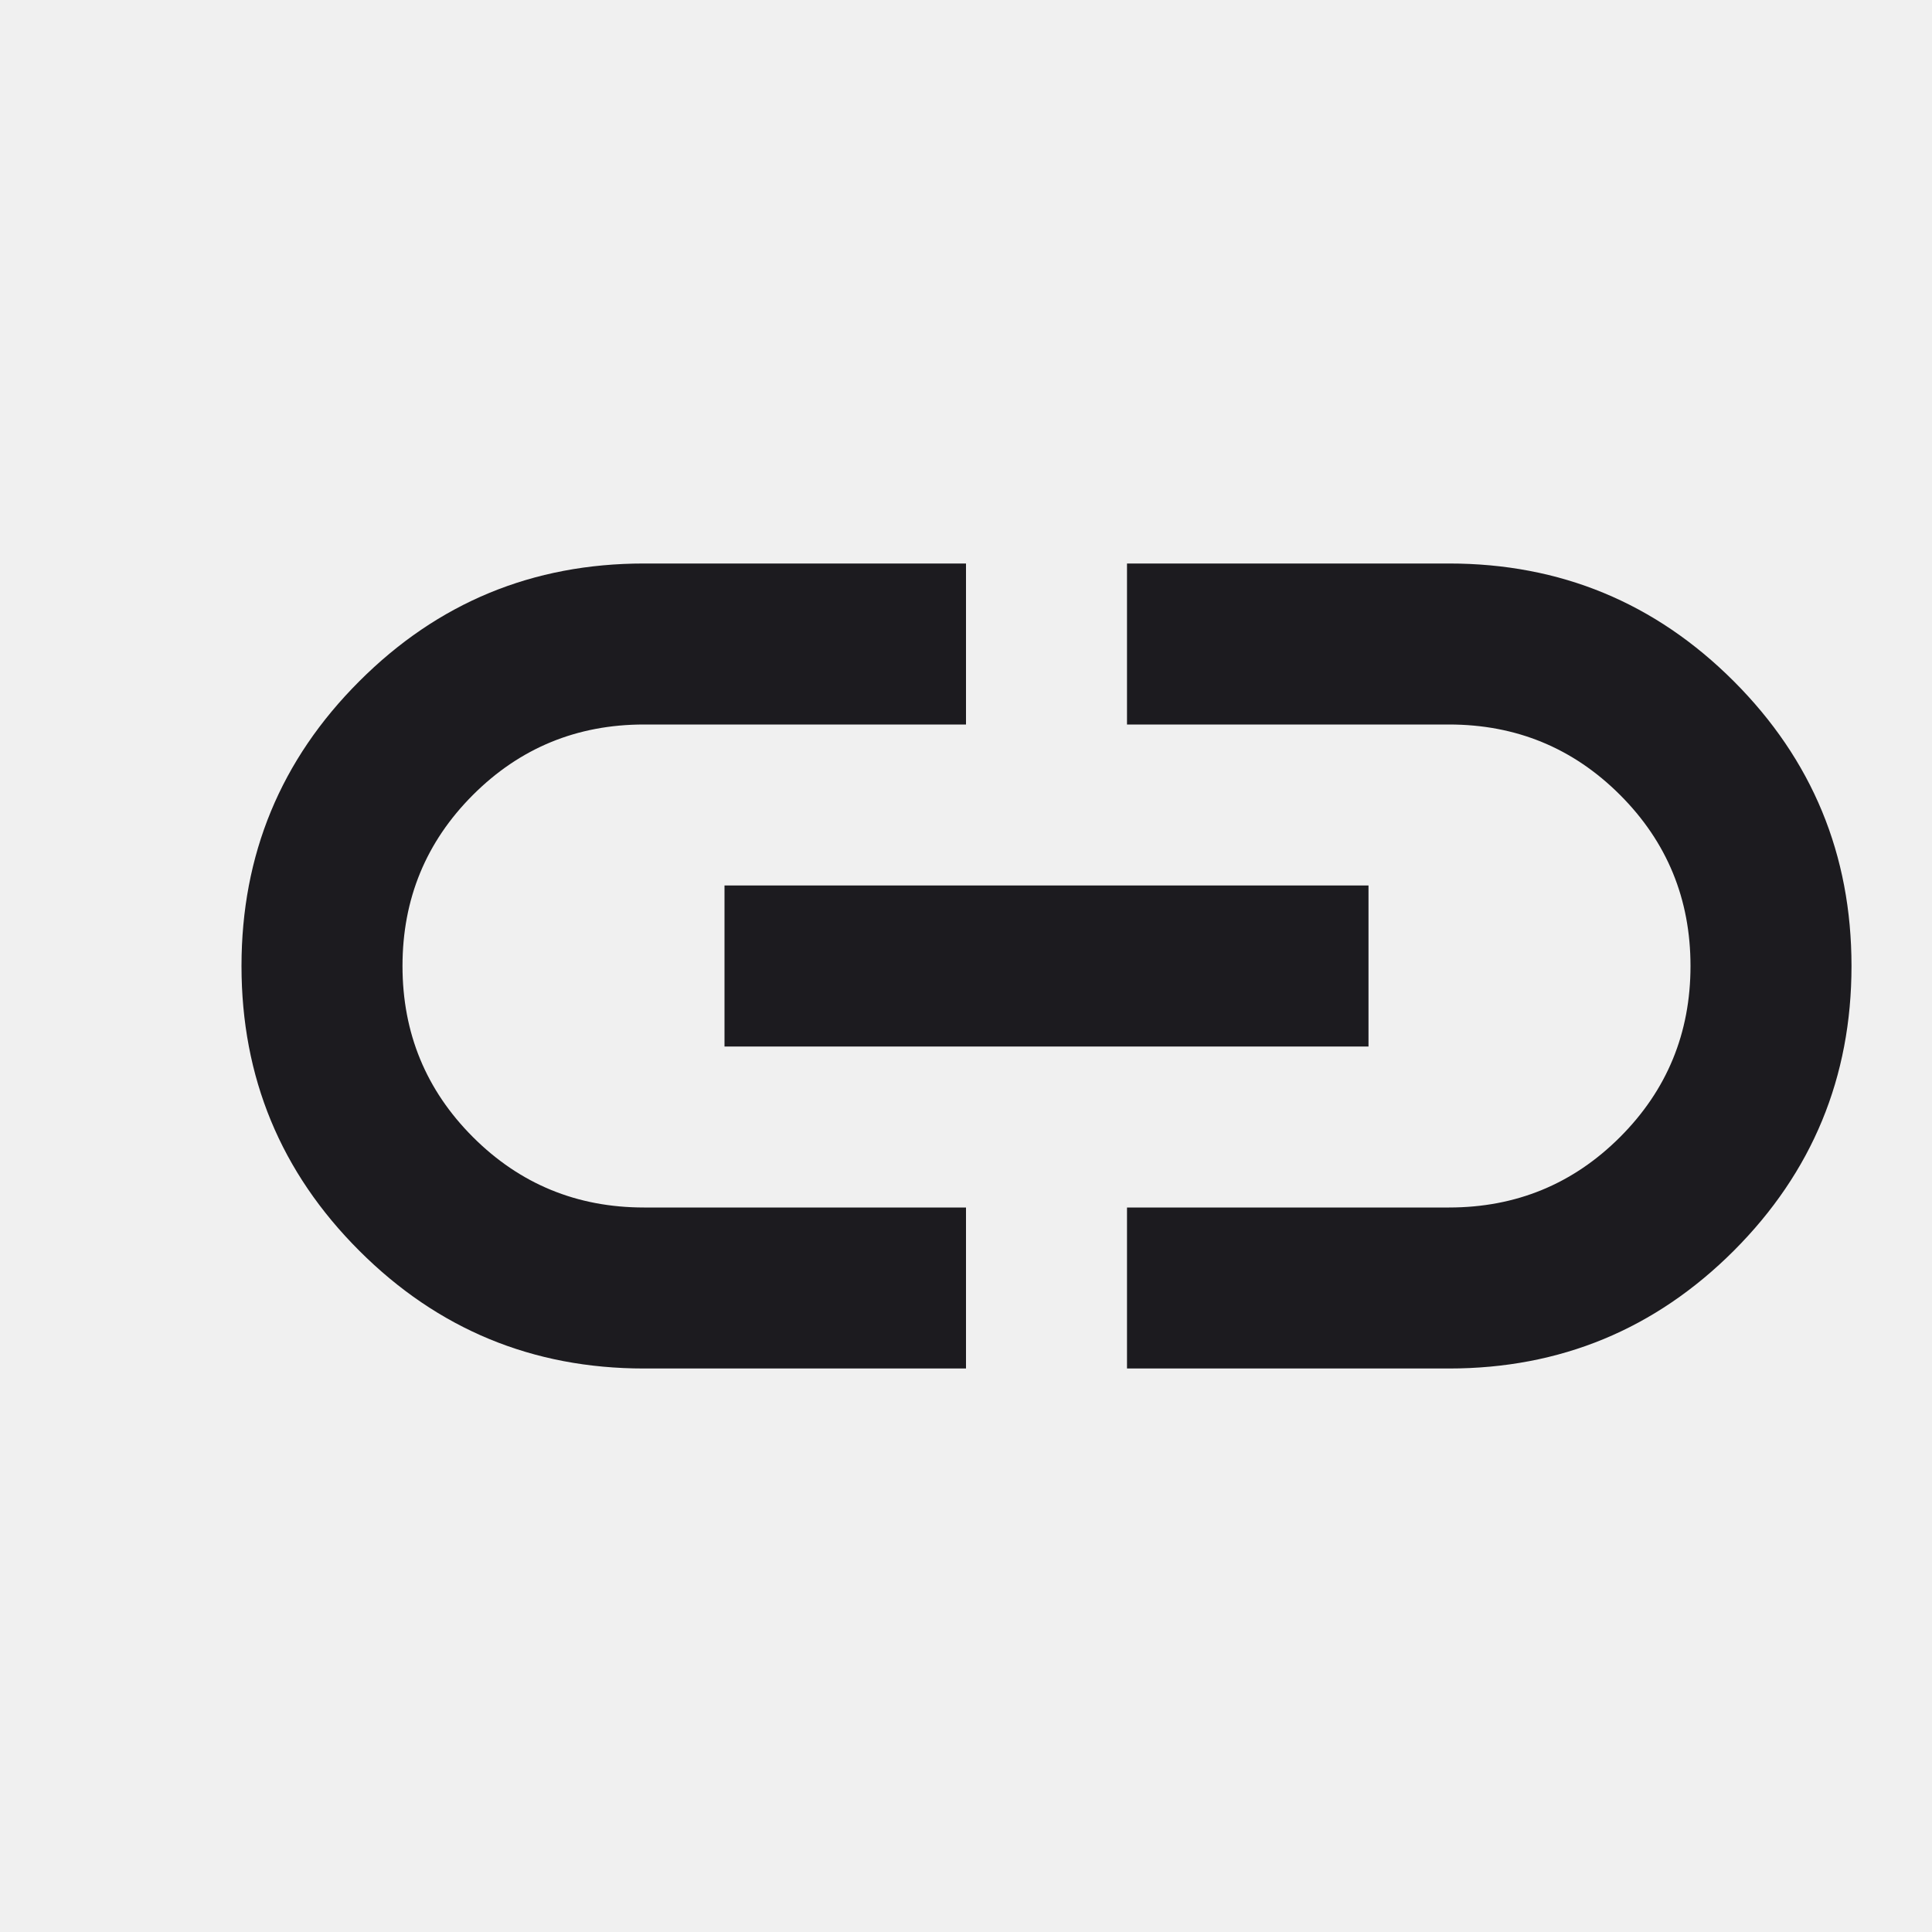
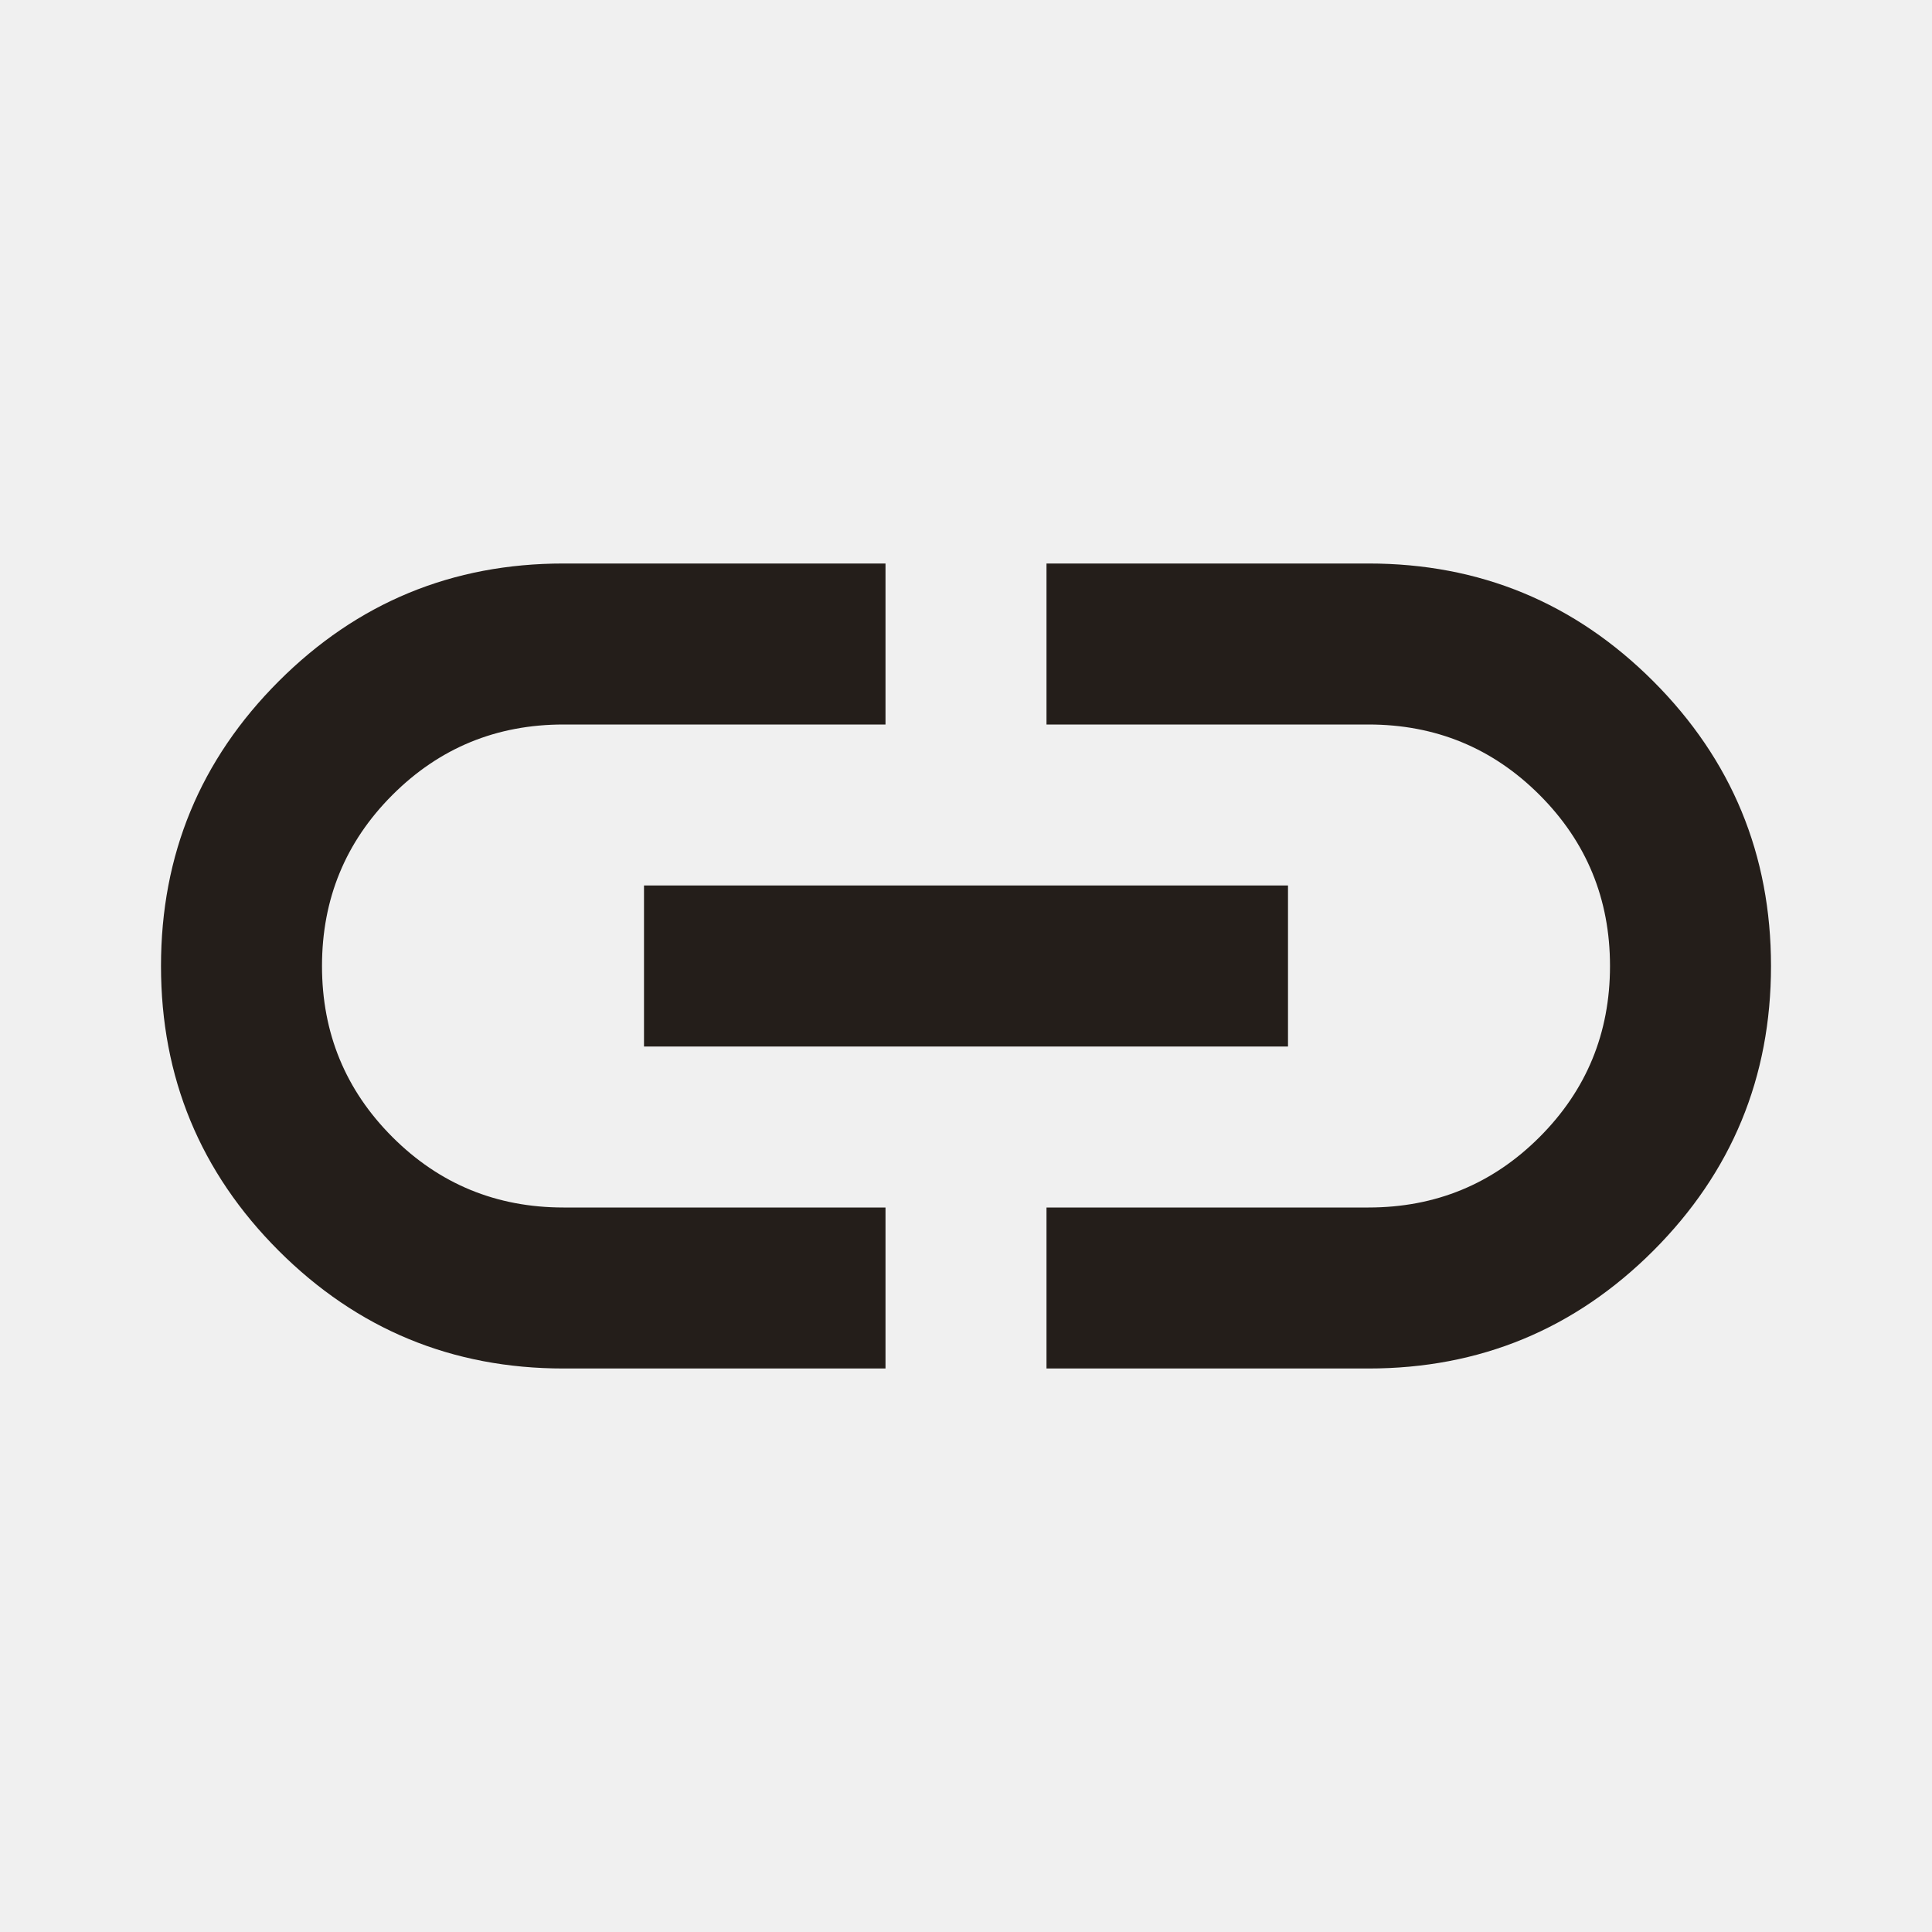
<svg xmlns="http://www.w3.org/2000/svg" width="24" height="24" viewBox="0 0 24 24" fill="none">
  <g clip-path="url(#clip0_1963_29150)">
-     <mask id="mask0_1963_29150" style="mask-type:alpha" maskUnits="userSpaceOnUse" x="1" y="0" width="24" height="24">
-       <rect x="1" width="24" height="24" fill="#D9D9D9" />
+     <mask id="mask0_1963_29150" style="mask-type:alpha" maskUnits="userSpaceOnUse" x="0" y="0" width="24" height="24">
+       <rect width="24" height="24" fill="#D9D9D9" />
    </mask>
    <g mask="url(#mask0_1963_29150)">
-       <path d="M12 17H8C6.617 17 5.438 16.512 4.463 15.537C3.487 14.562 3 13.383 3 12C3 10.617 3.487 9.438 4.463 8.463C5.438 7.487 6.617 7 8 7H12V9H8C7.167 9 6.458 9.292 5.875 9.875C5.292 10.458 5 11.167 5 12C5 12.833 5.292 13.542 5.875 14.125C6.458 14.708 7.167 15 8 15H12V17ZM9 13V11H17V13H9ZM14 17V15H18C18.833 15 19.542 14.708 20.125 14.125C20.708 13.542 21 12.833 21 12C21 11.167 20.708 10.458 20.125 9.875C19.542 9.292 18.833 9 18 9H14V7H18C19.383 7 20.562 7.487 21.538 8.463C22.512 9.438 23 10.617 23 12C23 13.383 22.512 14.562 21.538 15.537C20.562 16.512 19.383 17 18 17H14Z" fill="#1C1B1F" />
+       <path d="M11 17H7C5.617 17 4.438 16.512 3.462 15.537C2.487 14.562 2 13.383 2 12C2 10.617 2.487 9.438 3.462 8.463C4.438 7.487 5.617 7 7 7H11V9H7C6.167 9 5.458 9.292 4.875 9.875C4.292 10.458 4 11.167 4 12C4 12.833 4.292 13.542 4.875 14.125C5.458 14.708 6.167 15 7 15H11V17ZM8 13V11H16V13H8ZM13 17V15H17C17.833 15 18.542 14.708 19.125 14.125C19.708 13.542 20 12.833 20 12C20 11.167 19.708 10.458 19.125 9.875C18.542 9.292 17.833 9 17 9H13V7H17C18.383 7 19.562 7.487 20.538 8.463C21.512 9.438 22 10.617 22 12C22 13.383 21.512 14.562 20.538 15.537C19.562 16.512 18.383 17 17 17H13Z" fill="#241E1A" />
    </g>
  </g>
  <defs>
    <clipPath id="clip0_1963_29150">
      <rect width="24" height="24" fill="white" />
    </clipPath>
  </defs>
</svg>
